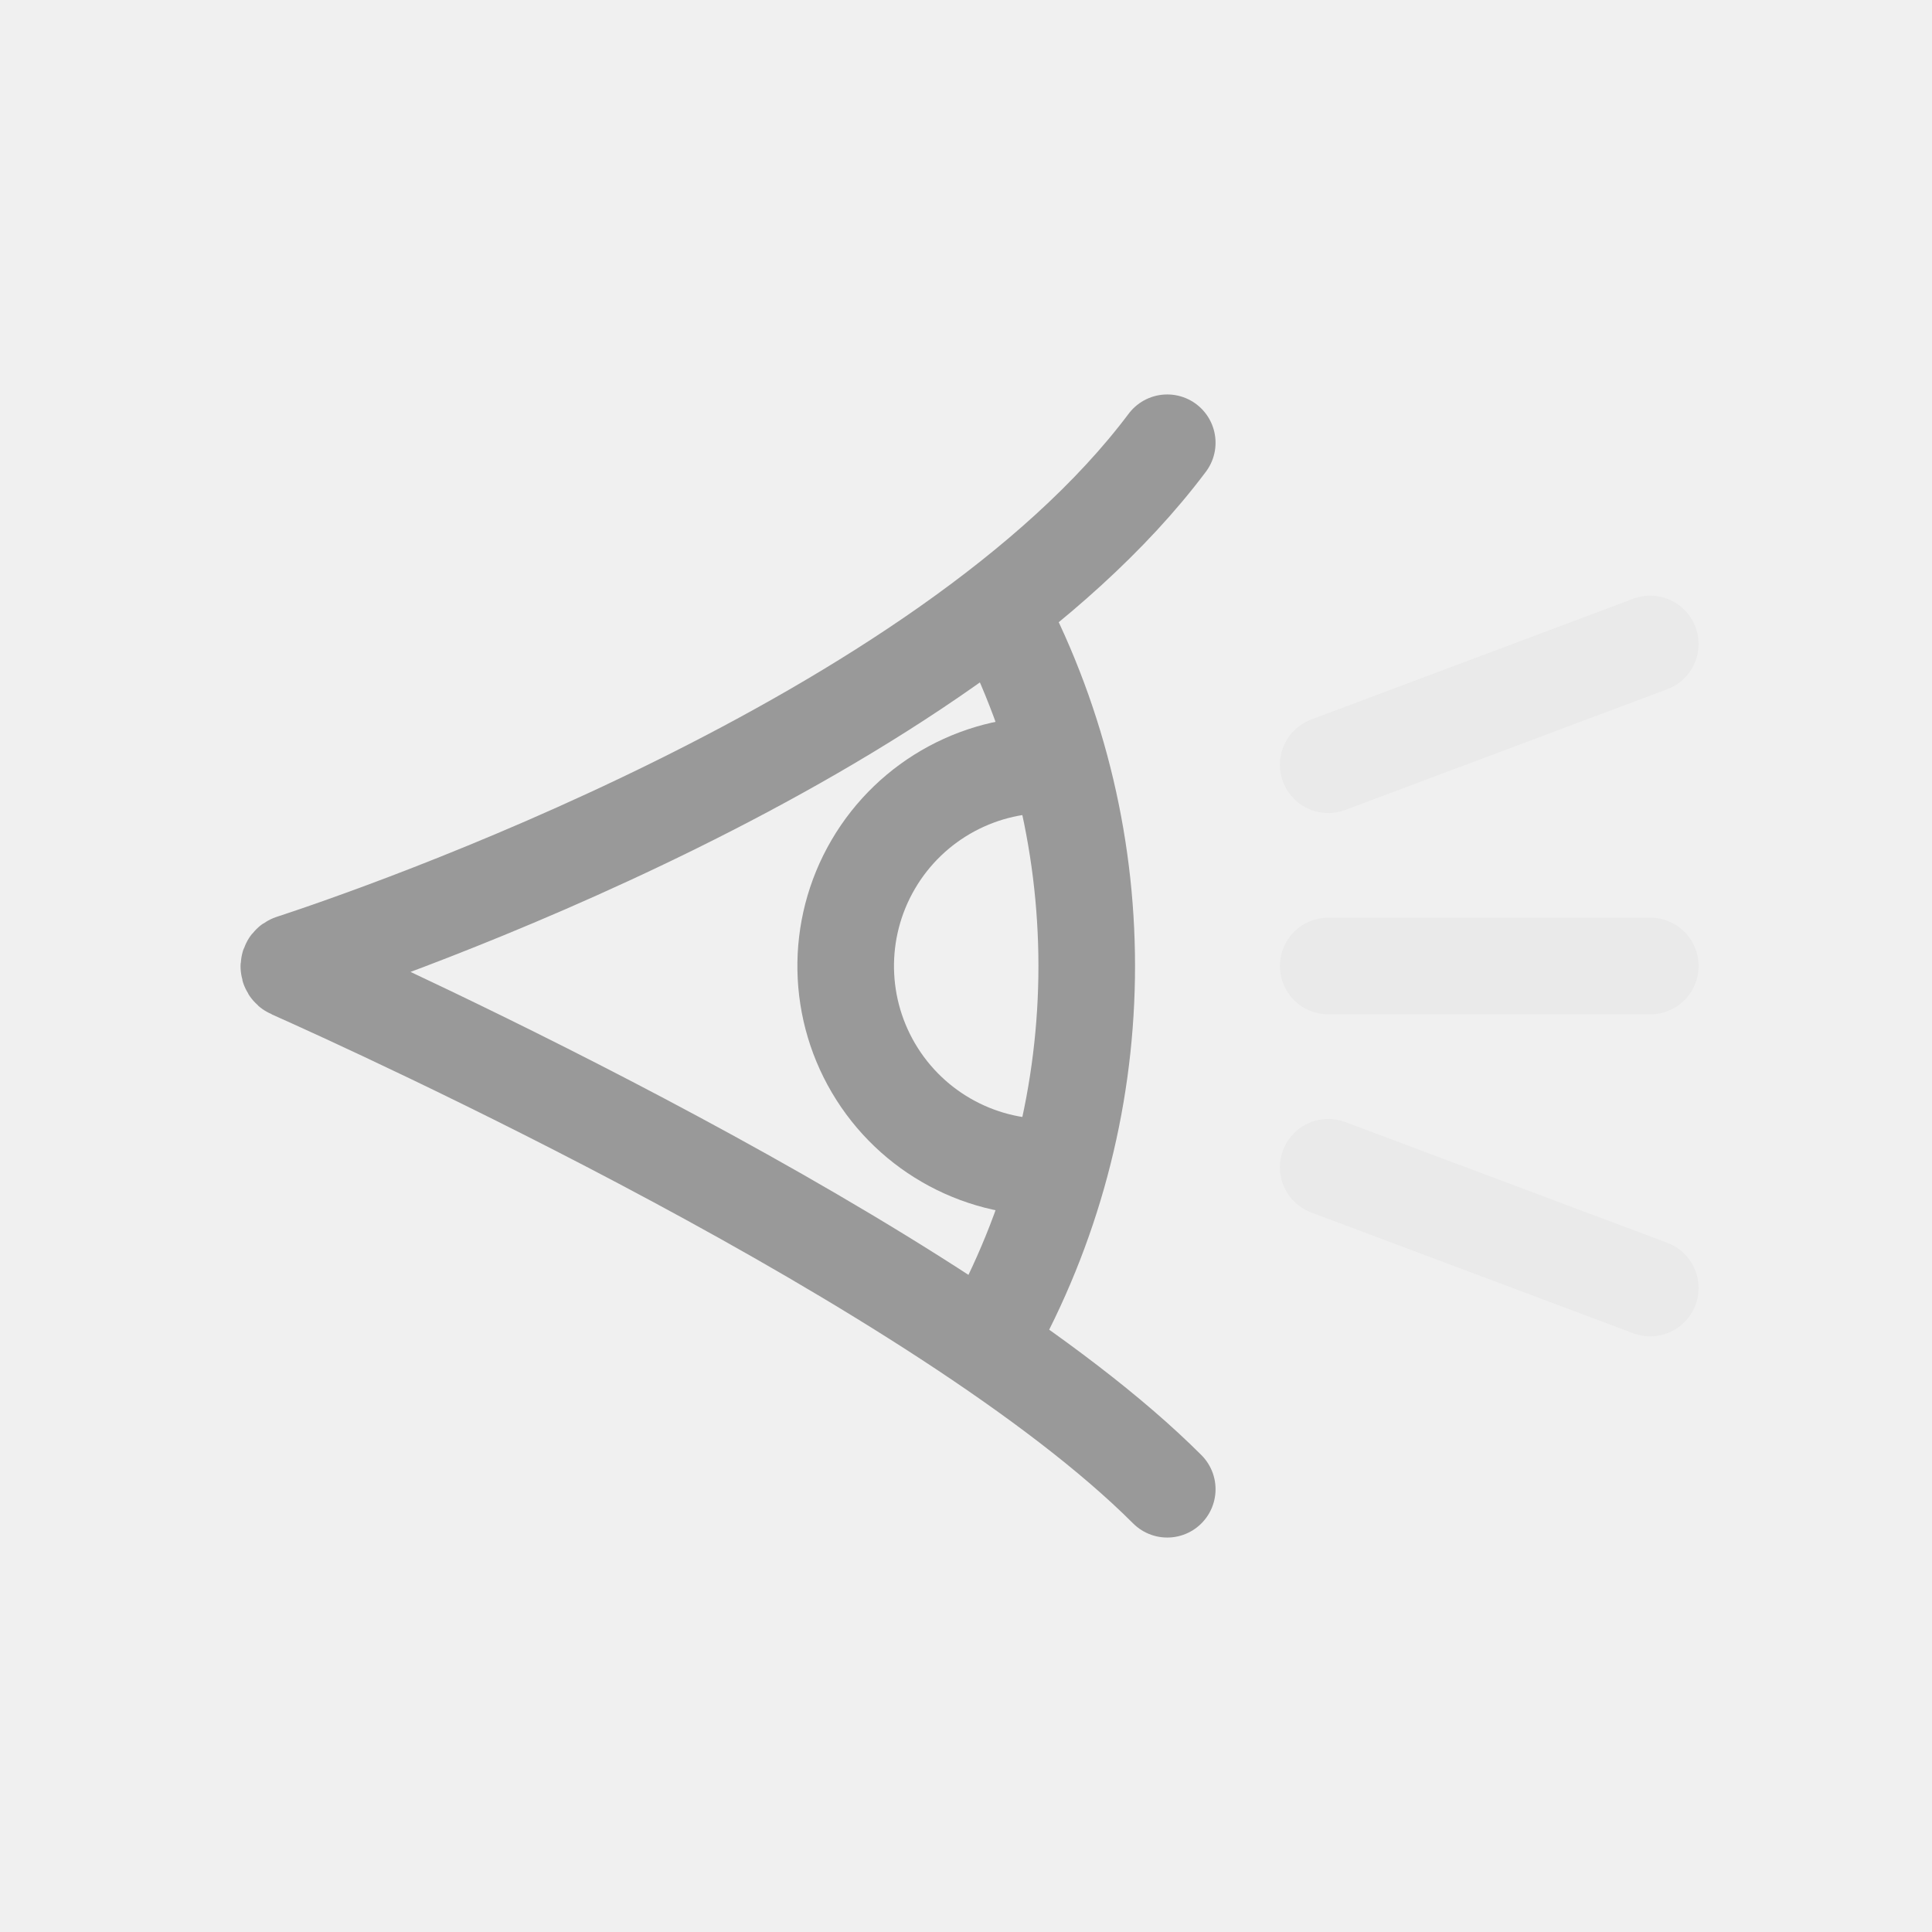
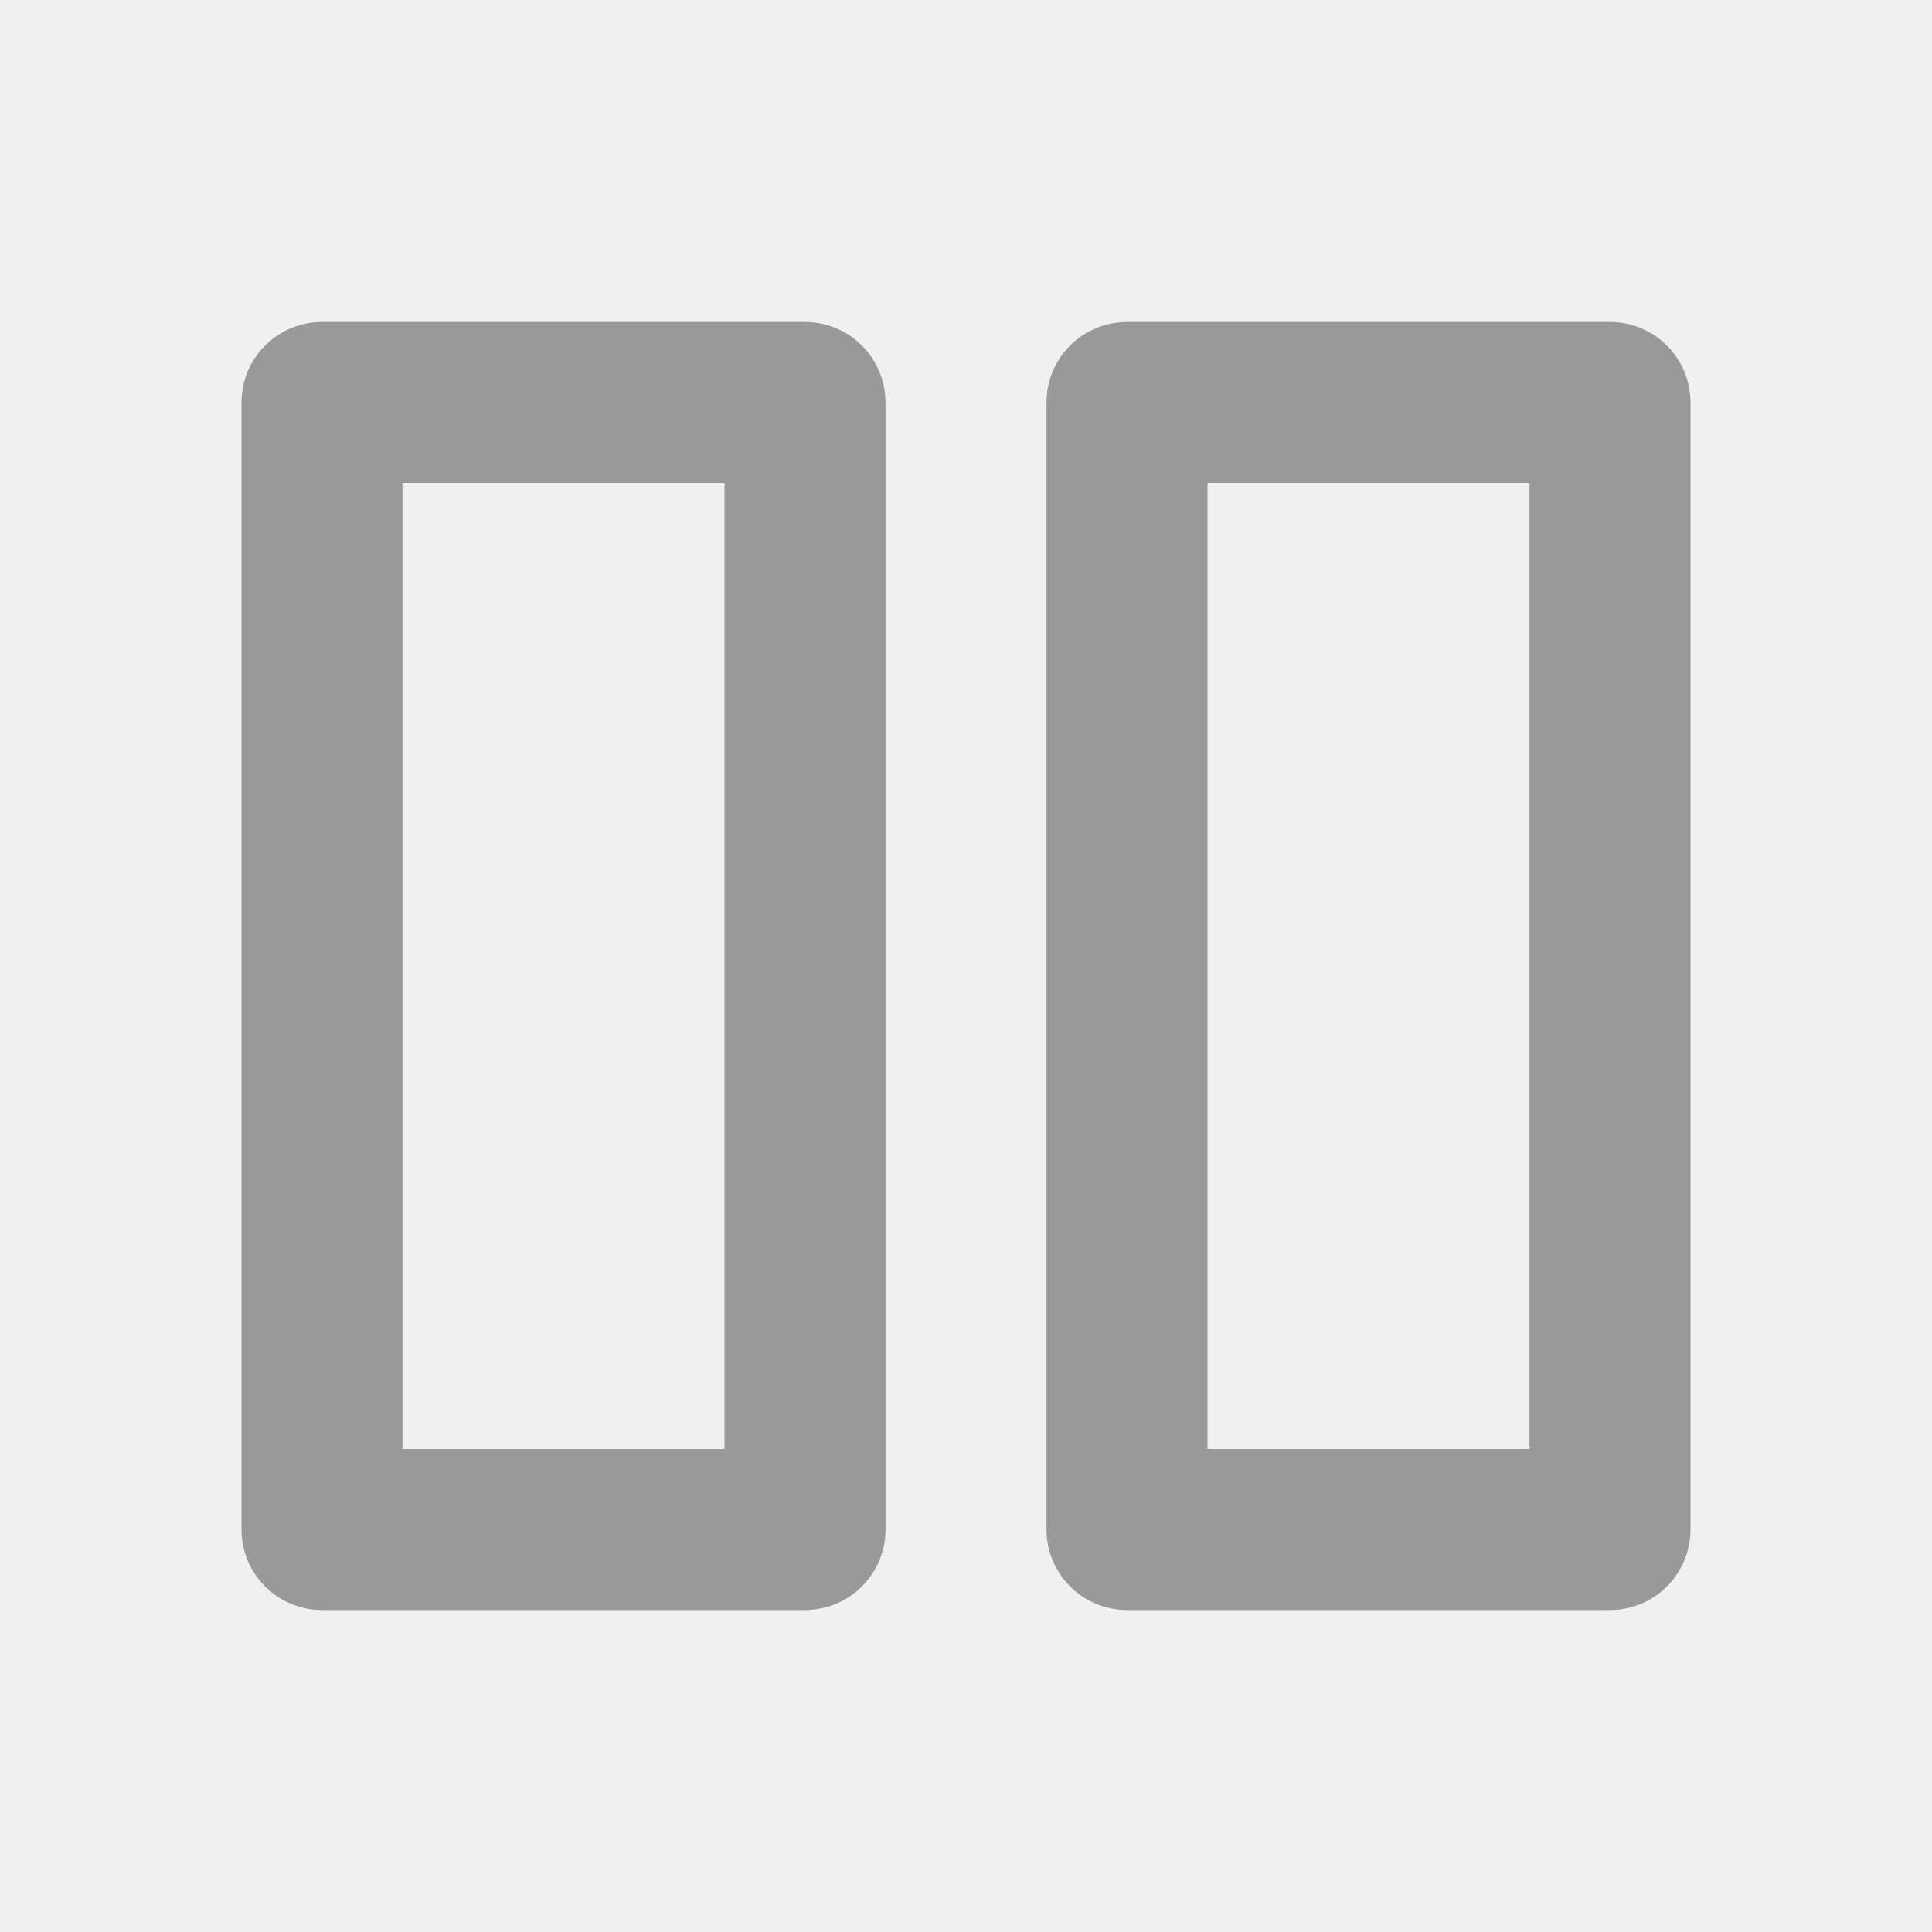
- <svg xmlns="http://www.w3.org/2000/svg" viewBox="0 0 24 24">
-   <defs>
-     <mask id="m1_columns-2">
-       <g fill="none" stroke-width="1.2">
-         <path stroke="#fff" stroke-linecap="round" stroke-opacity=".25" d="M16.5 12h4m-4-2.5l4-1.5m-4 6.5l4 1.5" />
-       </g>
-     </mask>
-     <mask id="m2_columns-2">
-       <g fill="none" stroke-width="1.2">
-         <path stroke="#fff" d="M12.42 7.602a9.5 9.5 0 0 1-.135 9.047" />
-         <path stroke="#fff" stroke-linecap="round" d="M14.5 5.5c-2.781 3.708-9.86 6.127-10.877 6.46a.049.049 0 0 0-.005.092c1.001.446 8.097 3.663 10.882 6.448" />
-         <path stroke="#fff" d="M13.233 14.49a2.5 2.5 0 1 1-.093-4.986" />
-       </g>
-     </mask>
-   </defs>
-   <path fill="#999999" fill-opacity=".3" d="M0 0h24v24H0z" mask="url(#m1_columns-2)" />
-   <path fill="#999999" d="M0 0h24v24H0z" mask="url(#m2_columns-2)" />
+ <svg xmlns="http://www.w3.org/2000/svg" viewBox="0 0 24 24" fill="none" stroke="#999999" stroke-width="2" stroke-linecap="round" stroke-linejoin="round">
+   <path d="M4 5h6v14H4z" />
+   <path d="M14 5h6v14h-6z" />
</svg>
